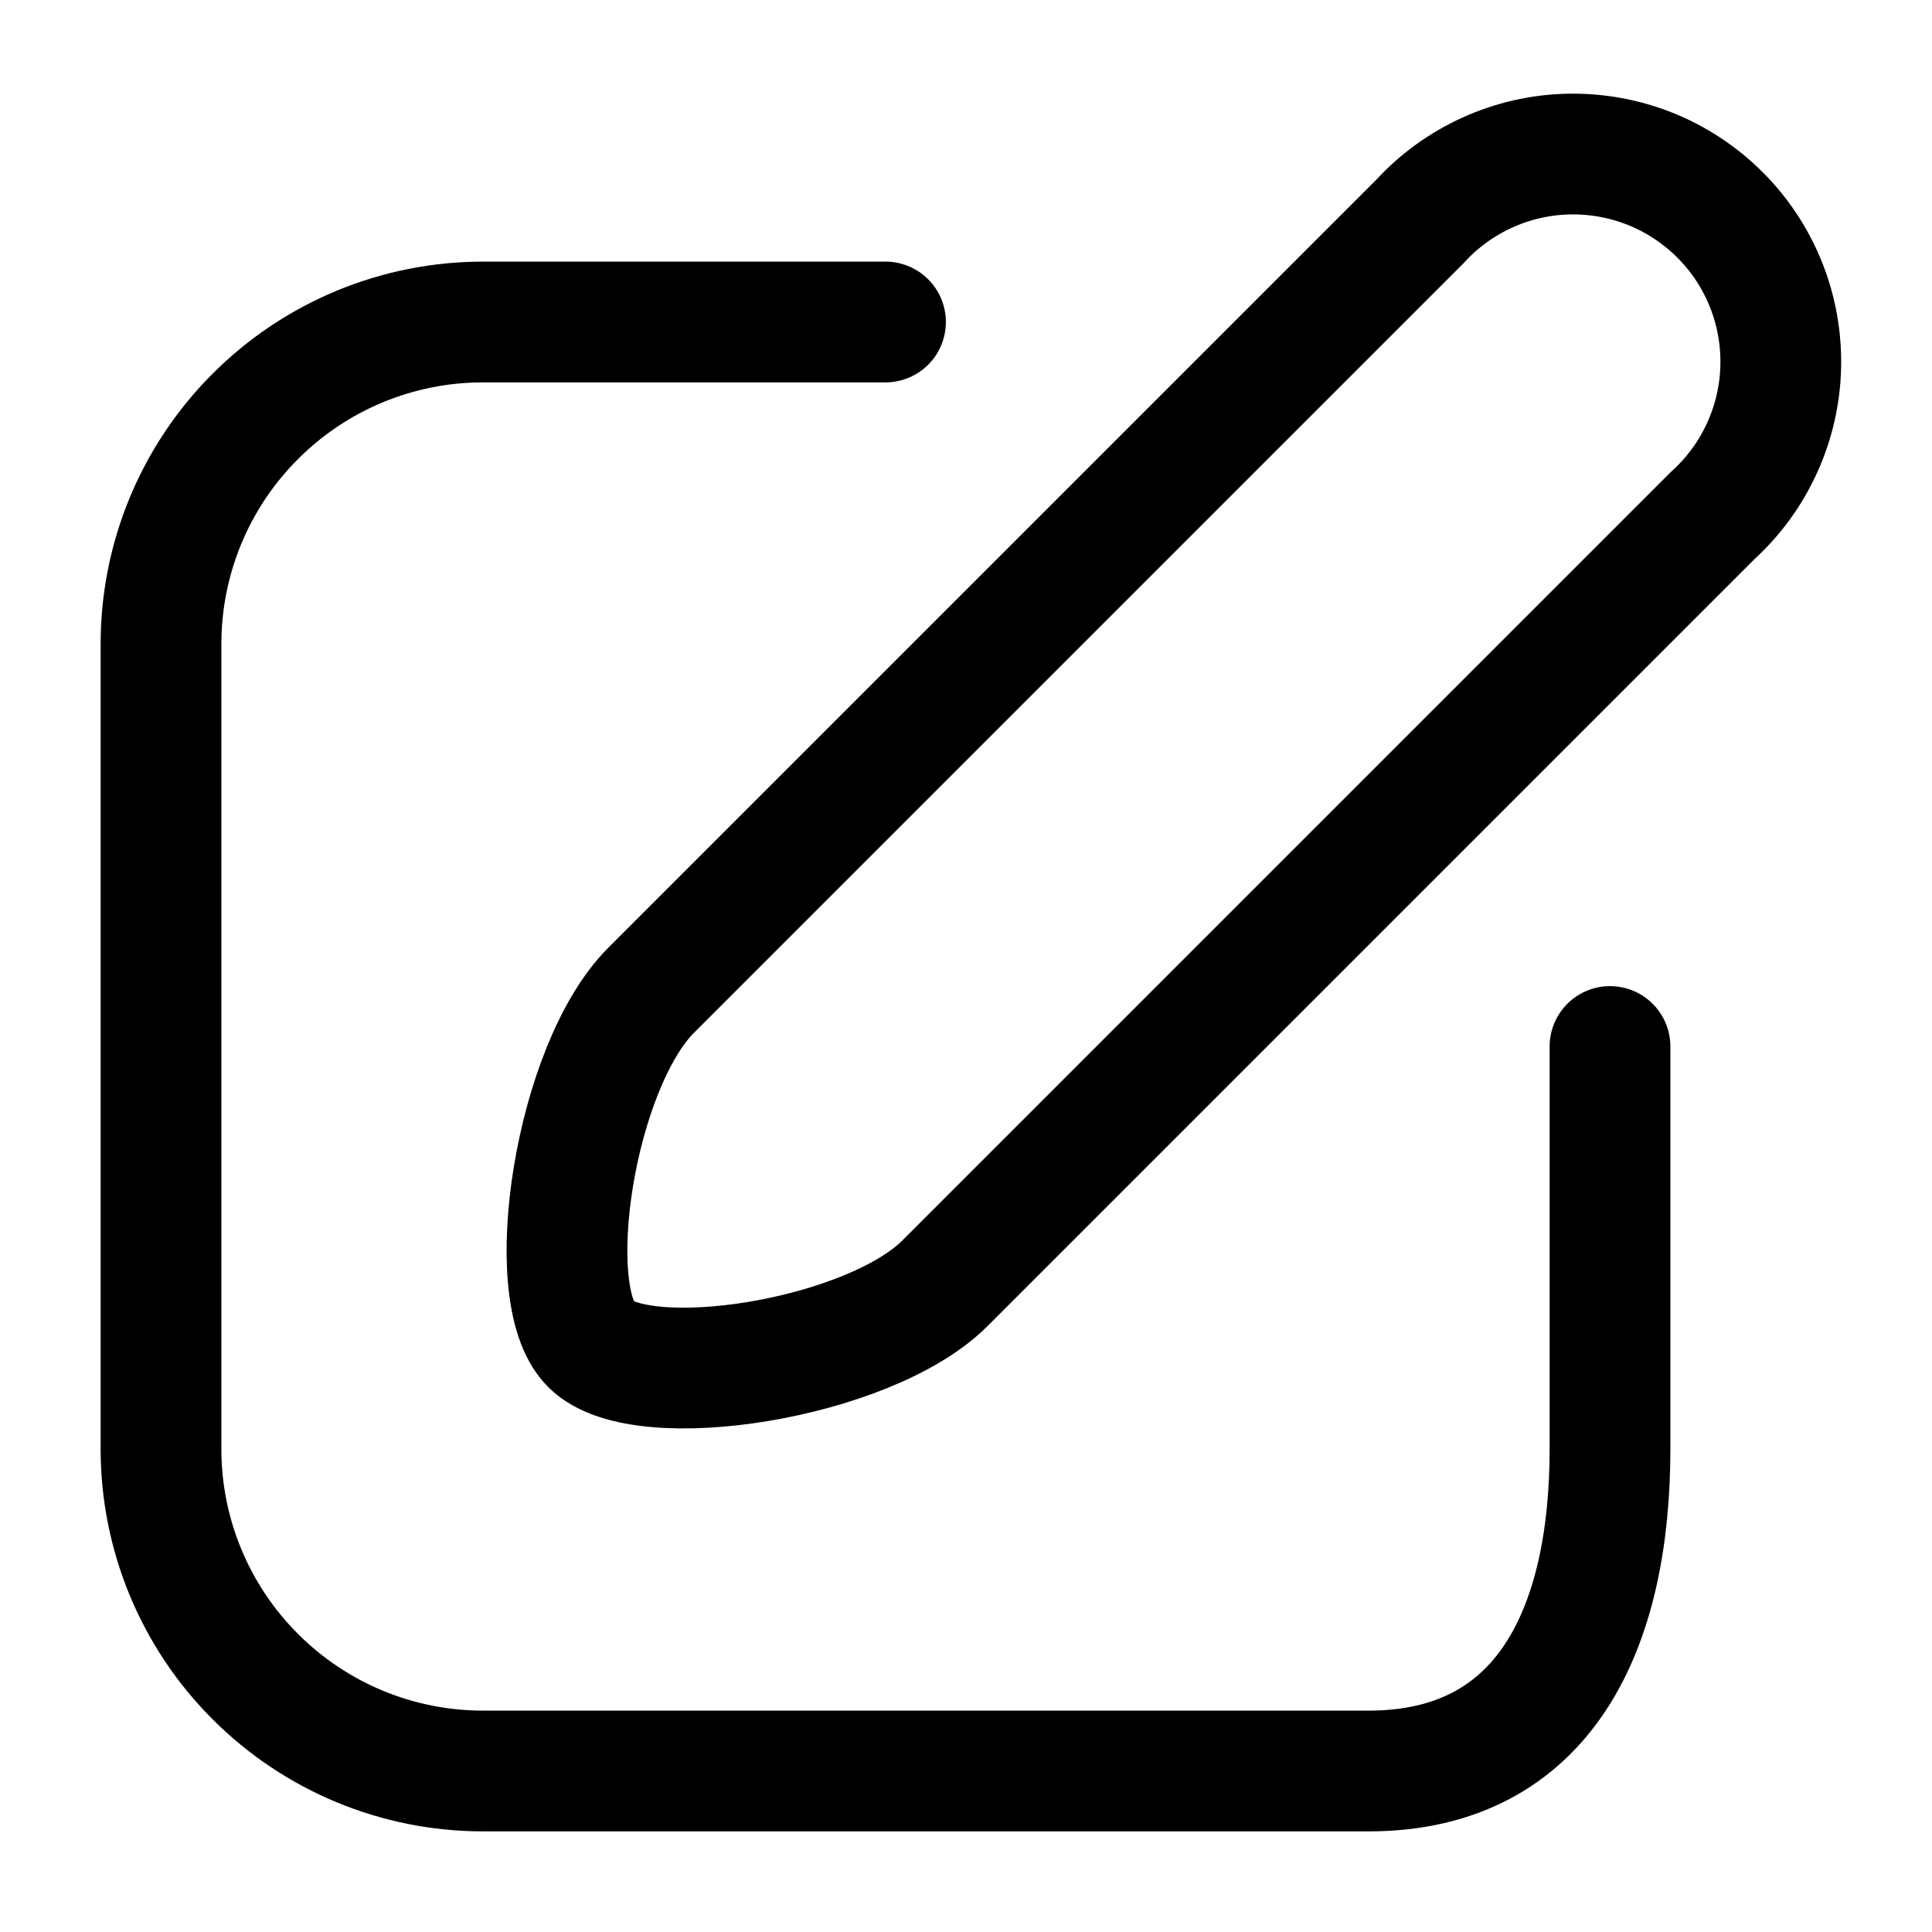
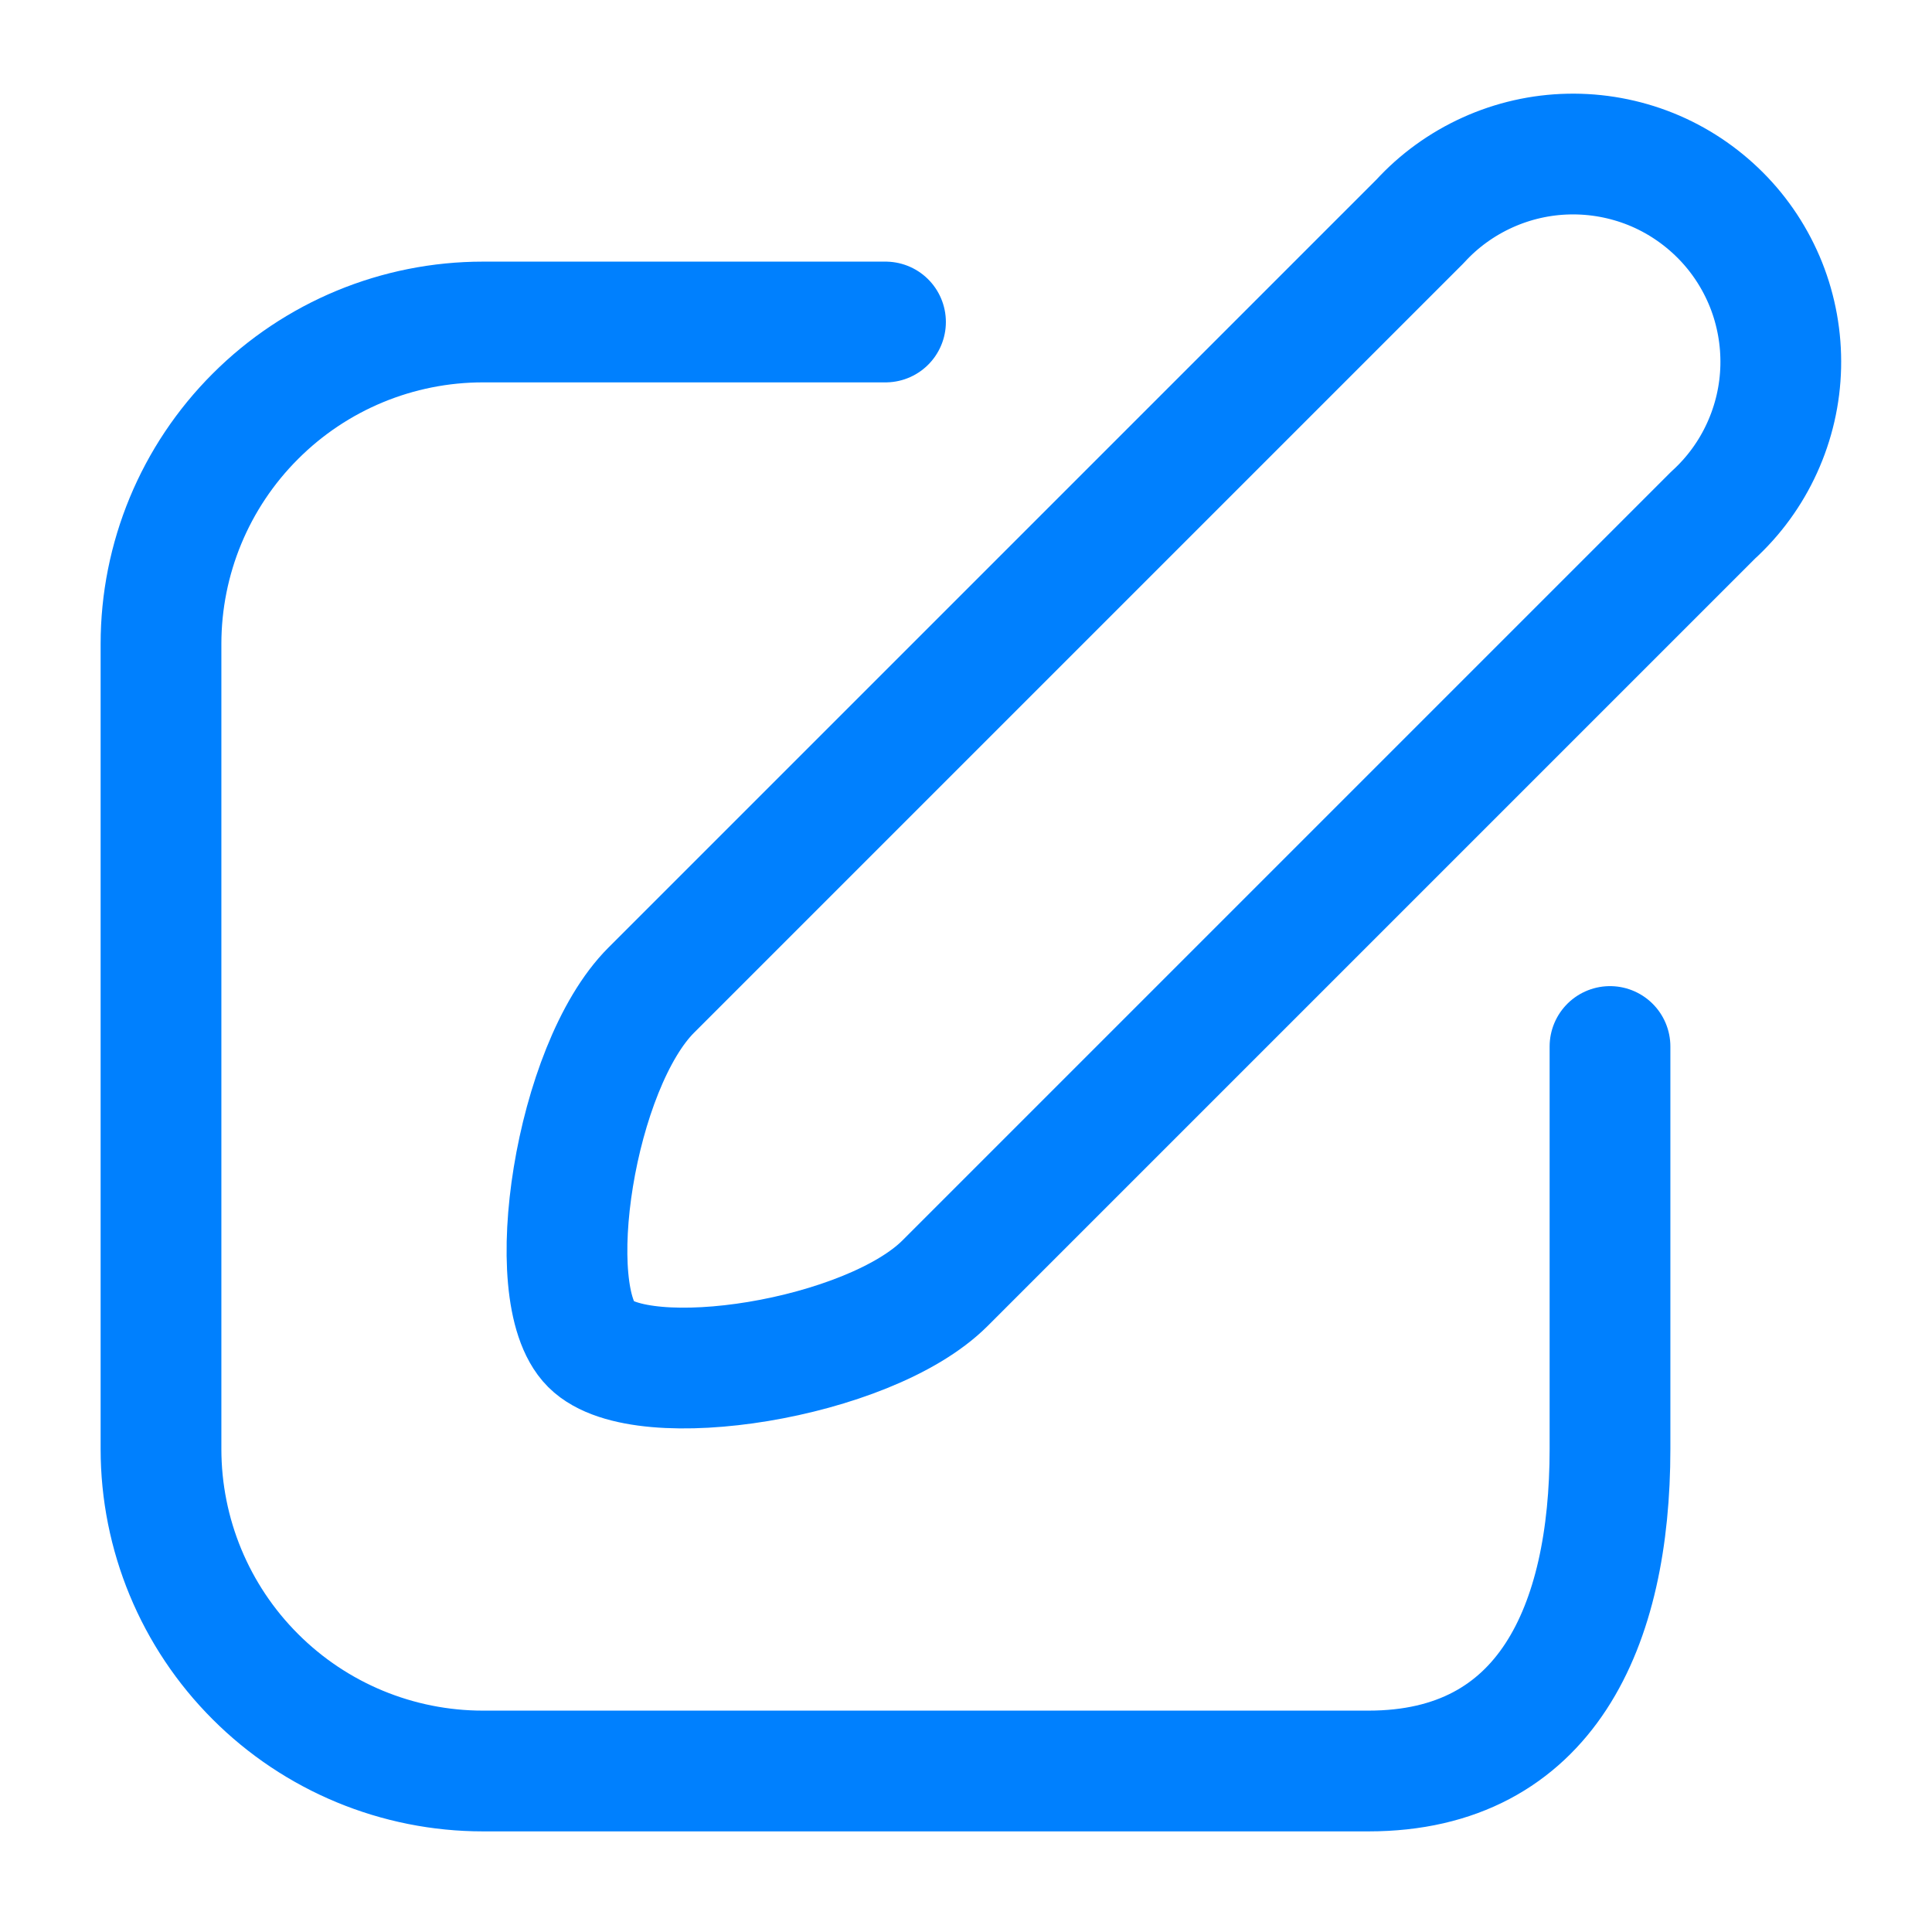
<svg xmlns="http://www.w3.org/2000/svg" width="800px" height="800px" viewBox="0 0 24 24" fill="none">
-   <path d="M21.28 6.4L11.74 15.94C10.79 16.89 7.97 17.33 7.34 16.7C6.71 16.07 7.14 13.25 8.09 12.3L17.64 2.75C17.875 2.493 18.16 2.287 18.478 2.143C18.796 1.999 19.139 1.921 19.488 1.914C19.836 1.907 20.182 1.97 20.506 2.1C20.829 2.23 21.122 2.425 21.369 2.672C21.615 2.918 21.808 3.212 21.938 3.536C22.067 3.86 22.129 4.206 22.121 4.555C22.113 4.903 22.034 5.246 21.889 5.564C21.745 5.881 21.538 6.165 21.28 6.4V6.4Z" stroke="#000000" stroke-width="1.5" stroke-linecap="round" stroke-linejoin="round" />
-   <path d="M11 4H6C4.939 4 3.922 4.421 3.172 5.172C2.421 5.922 2 6.939 2 8V18C2 19.061 2.421 20.078 3.172 20.828C3.922 21.579 4.939 22 6 22H17C19.21 22 20 20.2 20 18V13" stroke="#000000" stroke-width="1.5" stroke-linecap="round" stroke-linejoin="round" />
+   <path d="M21.28 6.4L11.74 15.94C10.79 16.89 7.97 17.33 7.34 16.7C6.71 16.07 7.14 13.25 8.09 12.3L17.64 2.75C17.875 2.493 18.16 2.287 18.478 2.143C18.796 1.999 19.139 1.921 19.488 1.914C19.836 1.907 20.182 1.97 20.506 2.1C20.829 2.23 21.122 2.425 21.369 2.672C21.615 2.918 21.808 3.212 21.938 3.536C22.067 3.86 22.129 4.206 22.121 4.555C22.113 4.903 22.034 5.246 21.889 5.564C21.745 5.881 21.538 6.165 21.28 6.4V6.4Z" stroke="#0080FE" stroke-width="1.5" stroke-linecap="round" stroke-linejoin="round" />
+   <path d="M11 4H6C4.939 4 3.922 4.421 3.172 5.172C2.421 5.922 2 6.939 2 8V18C2 19.061 2.421 20.078 3.172 20.828C3.922 21.579 4.939 22 6 22H17C19.21 22 20 20.2 20 18V13" stroke="#0080FE" stroke-width="1.5" stroke-linecap="round" stroke-linejoin="round" />
</svg>
